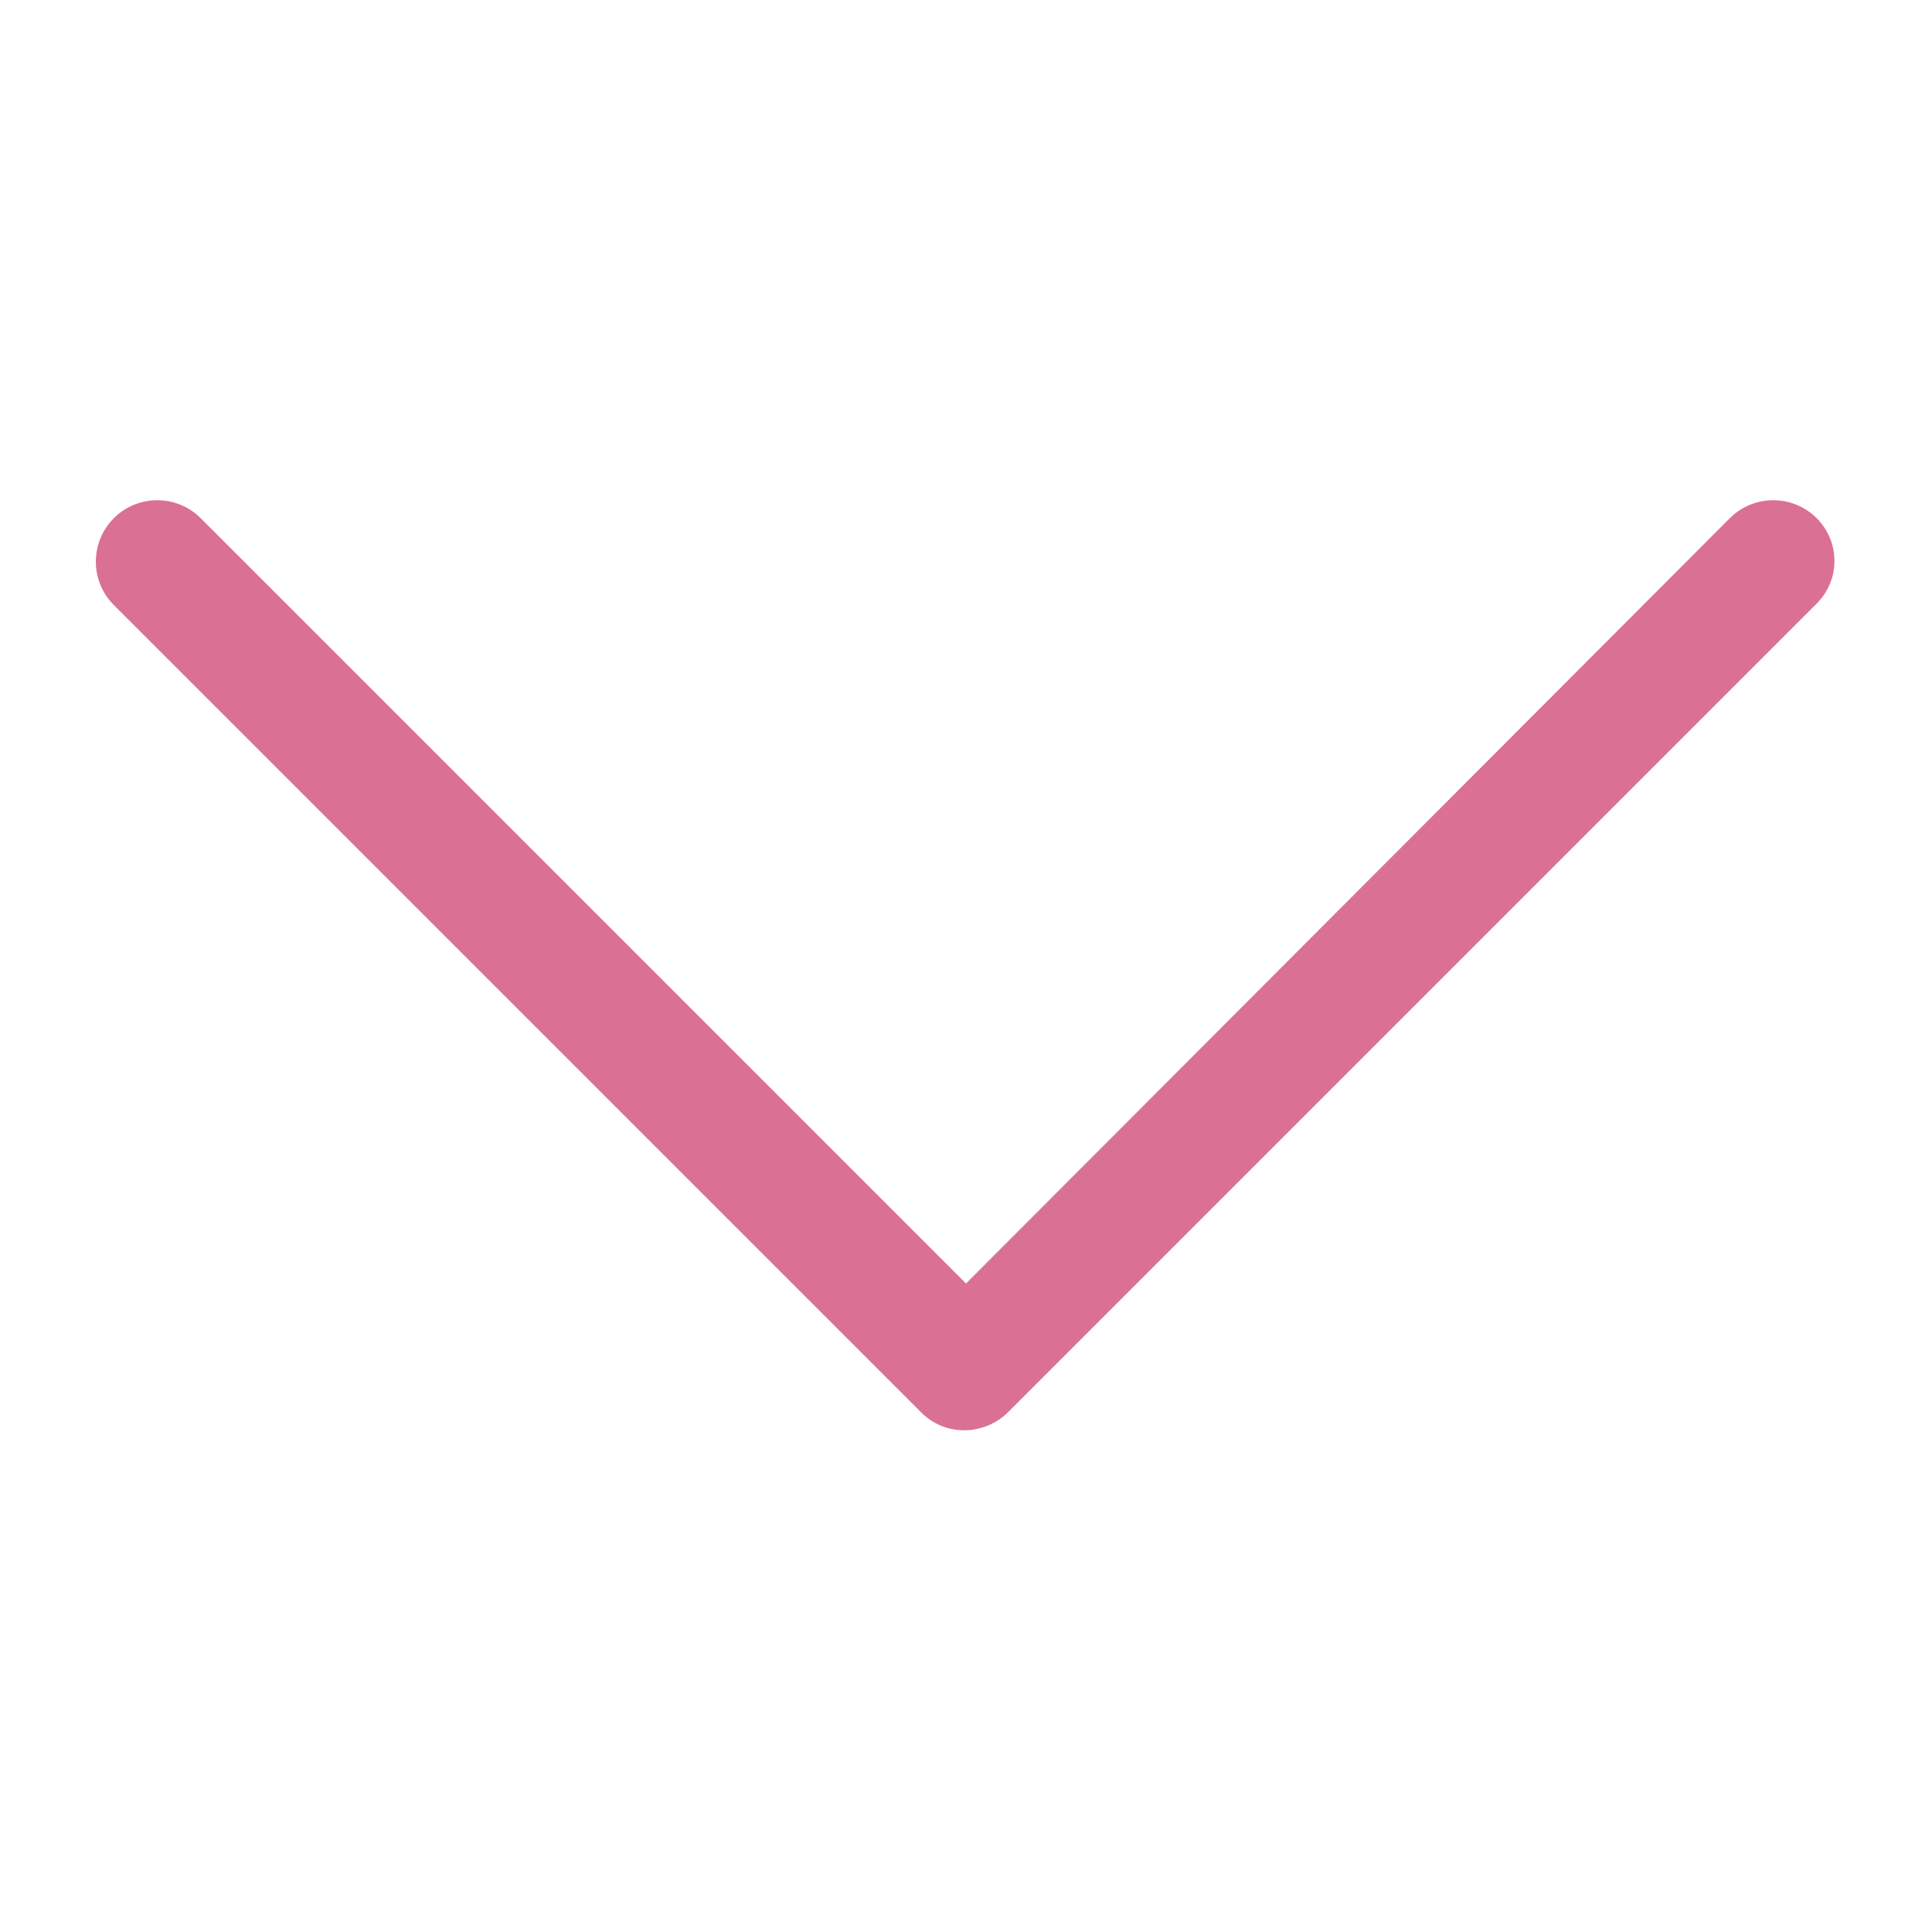
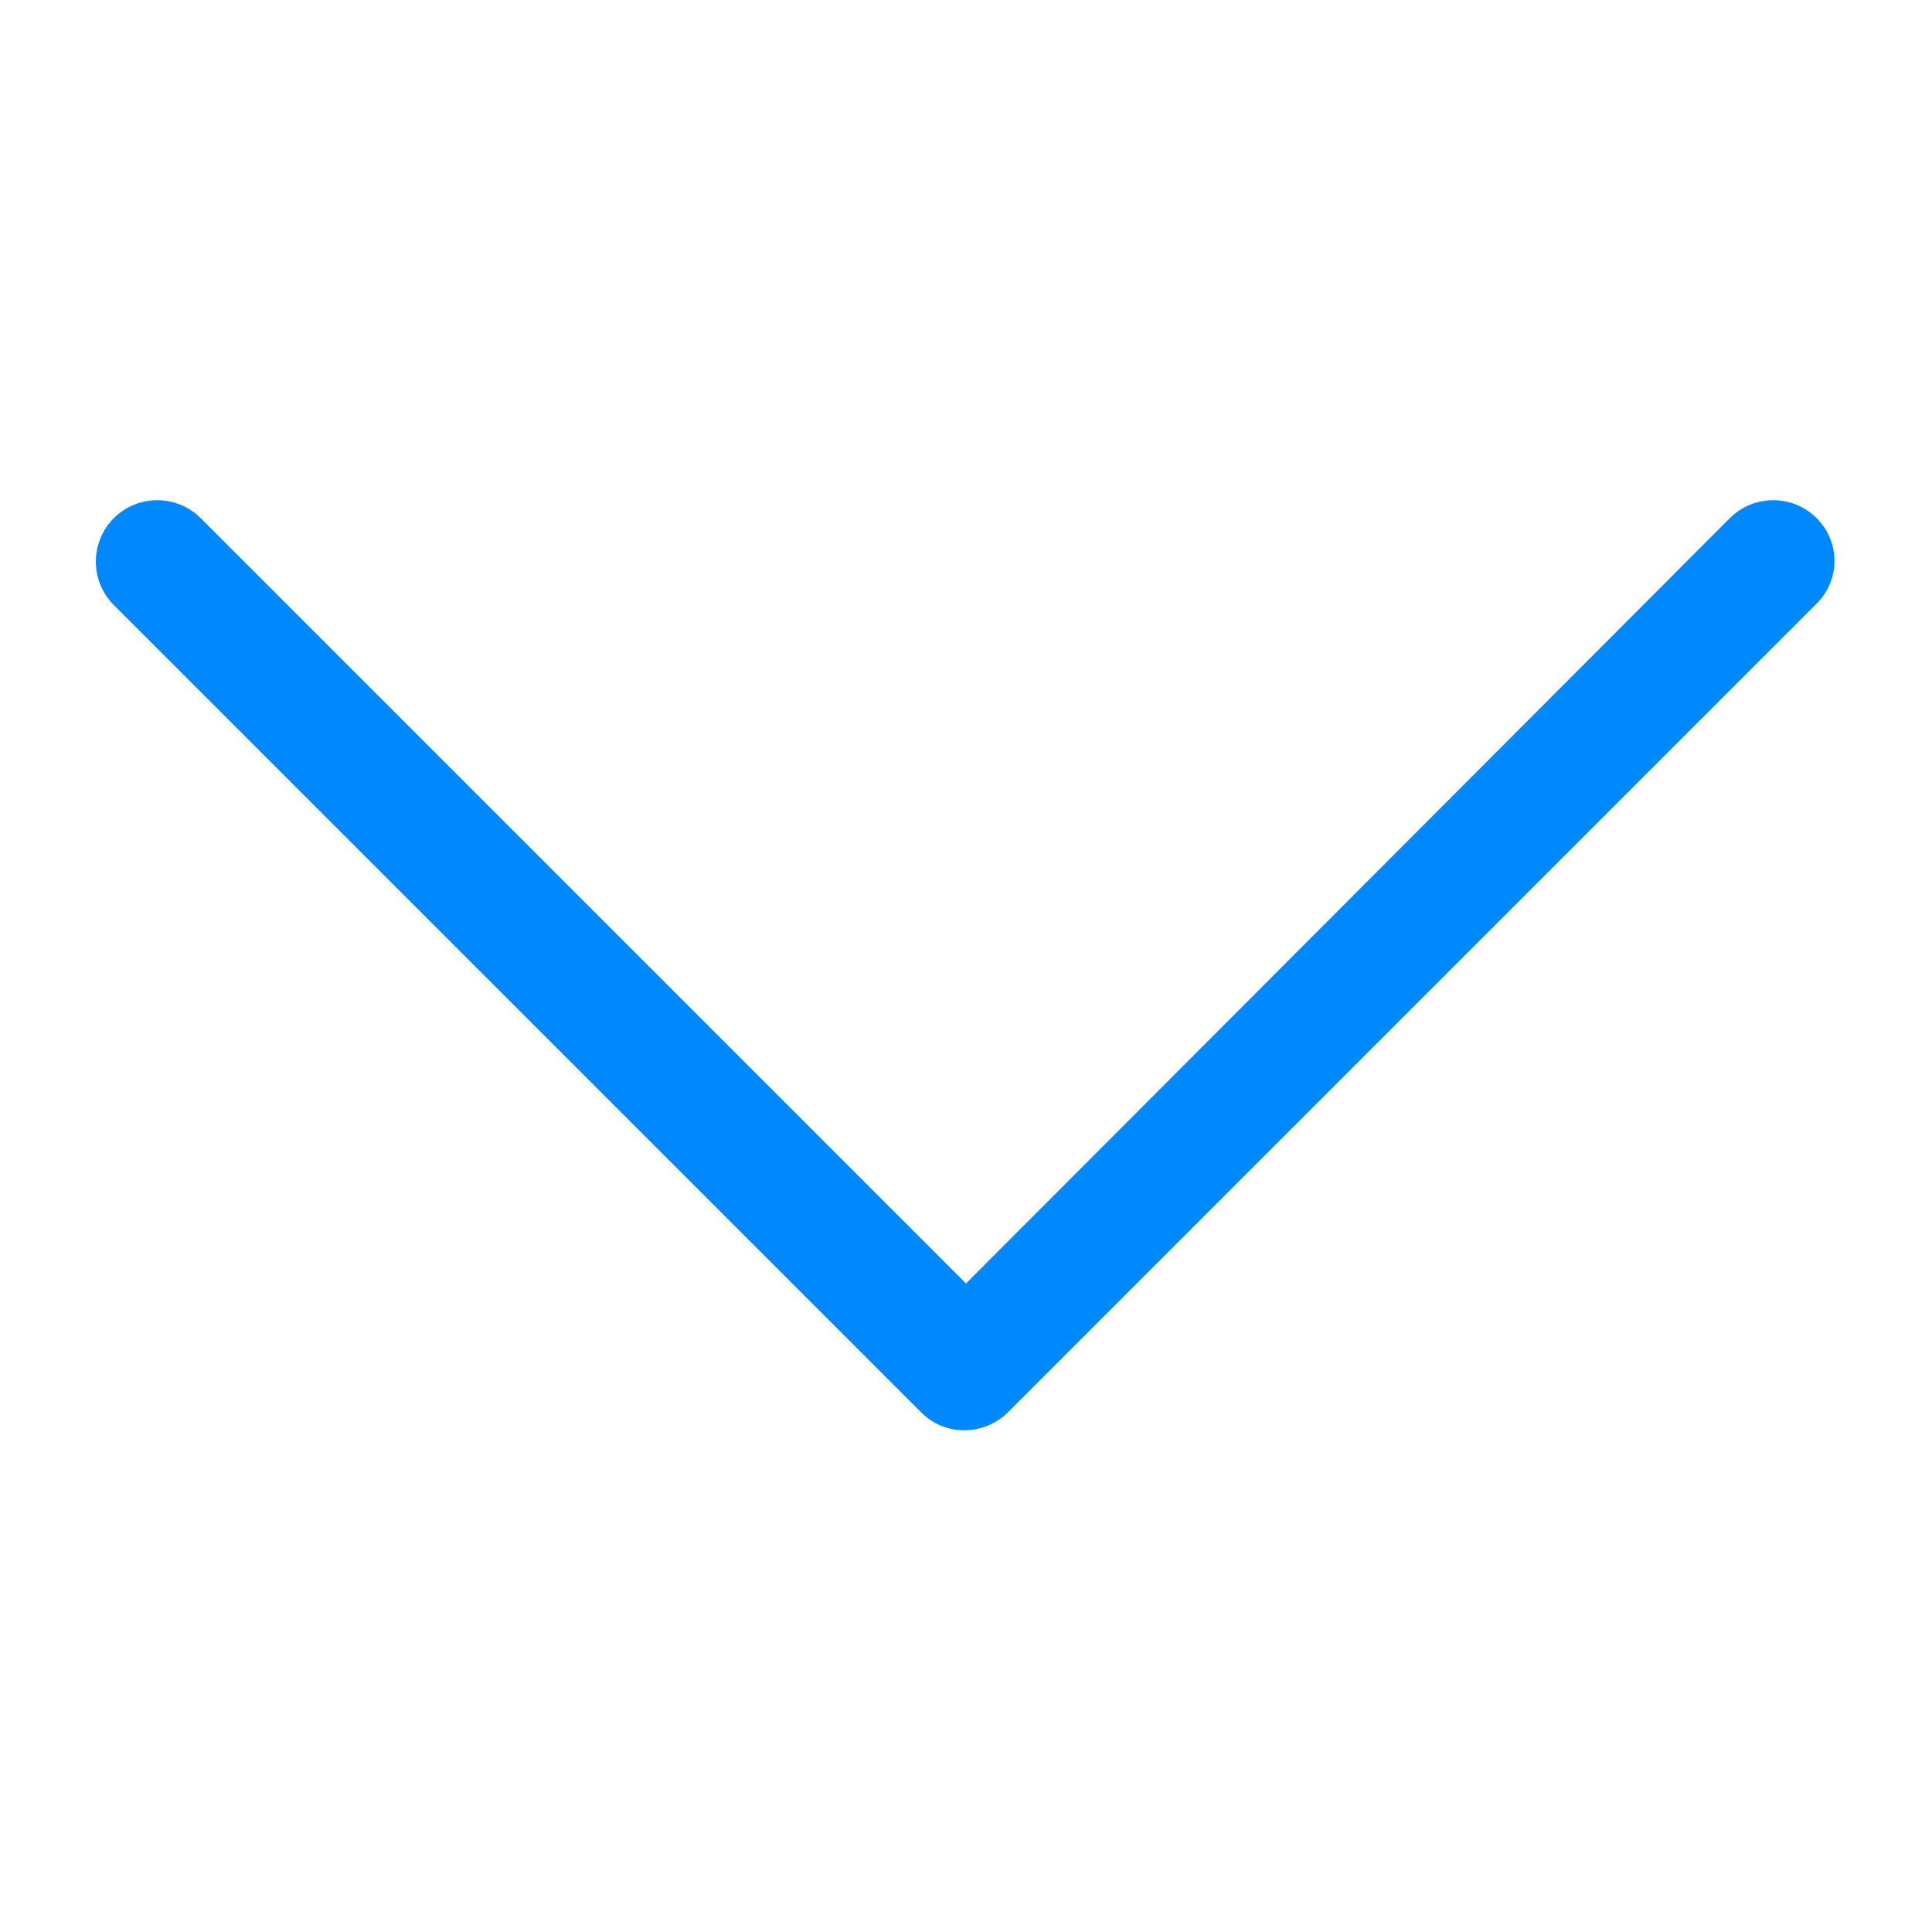
<svg xmlns="http://www.w3.org/2000/svg" version="1.1" viewBox="0 0 129 129" enable-background="new 0 0 129 129" width="512px" height="512px" class="">
  <g>
    <g>
-       <path d="m121.3,34.6c-1.6-1.6-4.2-1.6-5.8,0l-51,51.1-51.1-51.1c-1.6-1.6-4.2-1.6-5.8,0-1.6,1.6-1.6,4.2 0,5.8l53.9,53.9c0.8,0.8 1.8,1.2 2.9,1.2 1,0 2.1-0.4 2.9-1.2l53.9-53.9c1.7-1.6 1.7-4.2 0.1-5.8z" data-original="#000000" class="active-path" data-old_color="#db7095" fill="#db7095" />
+       <path d="m121.3,34.6c-1.6-1.6-4.2-1.6-5.8,0l-51,51.1-51.1-51.1c-1.6-1.6-4.2-1.6-5.8,0-1.6,1.6-1.6,4.2 0,5.8l53.9,53.9c0.8,0.8 1.8,1.2 2.9,1.2 1,0 2.1-0.4 2.9-1.2l53.9-53.9c1.7-1.6 1.7-4.2 0.1-5.8z" data-original="#000000" class="active-path" data-old_color="#db7095" fill="#08f" />
    </g>
  </g>
</svg>
